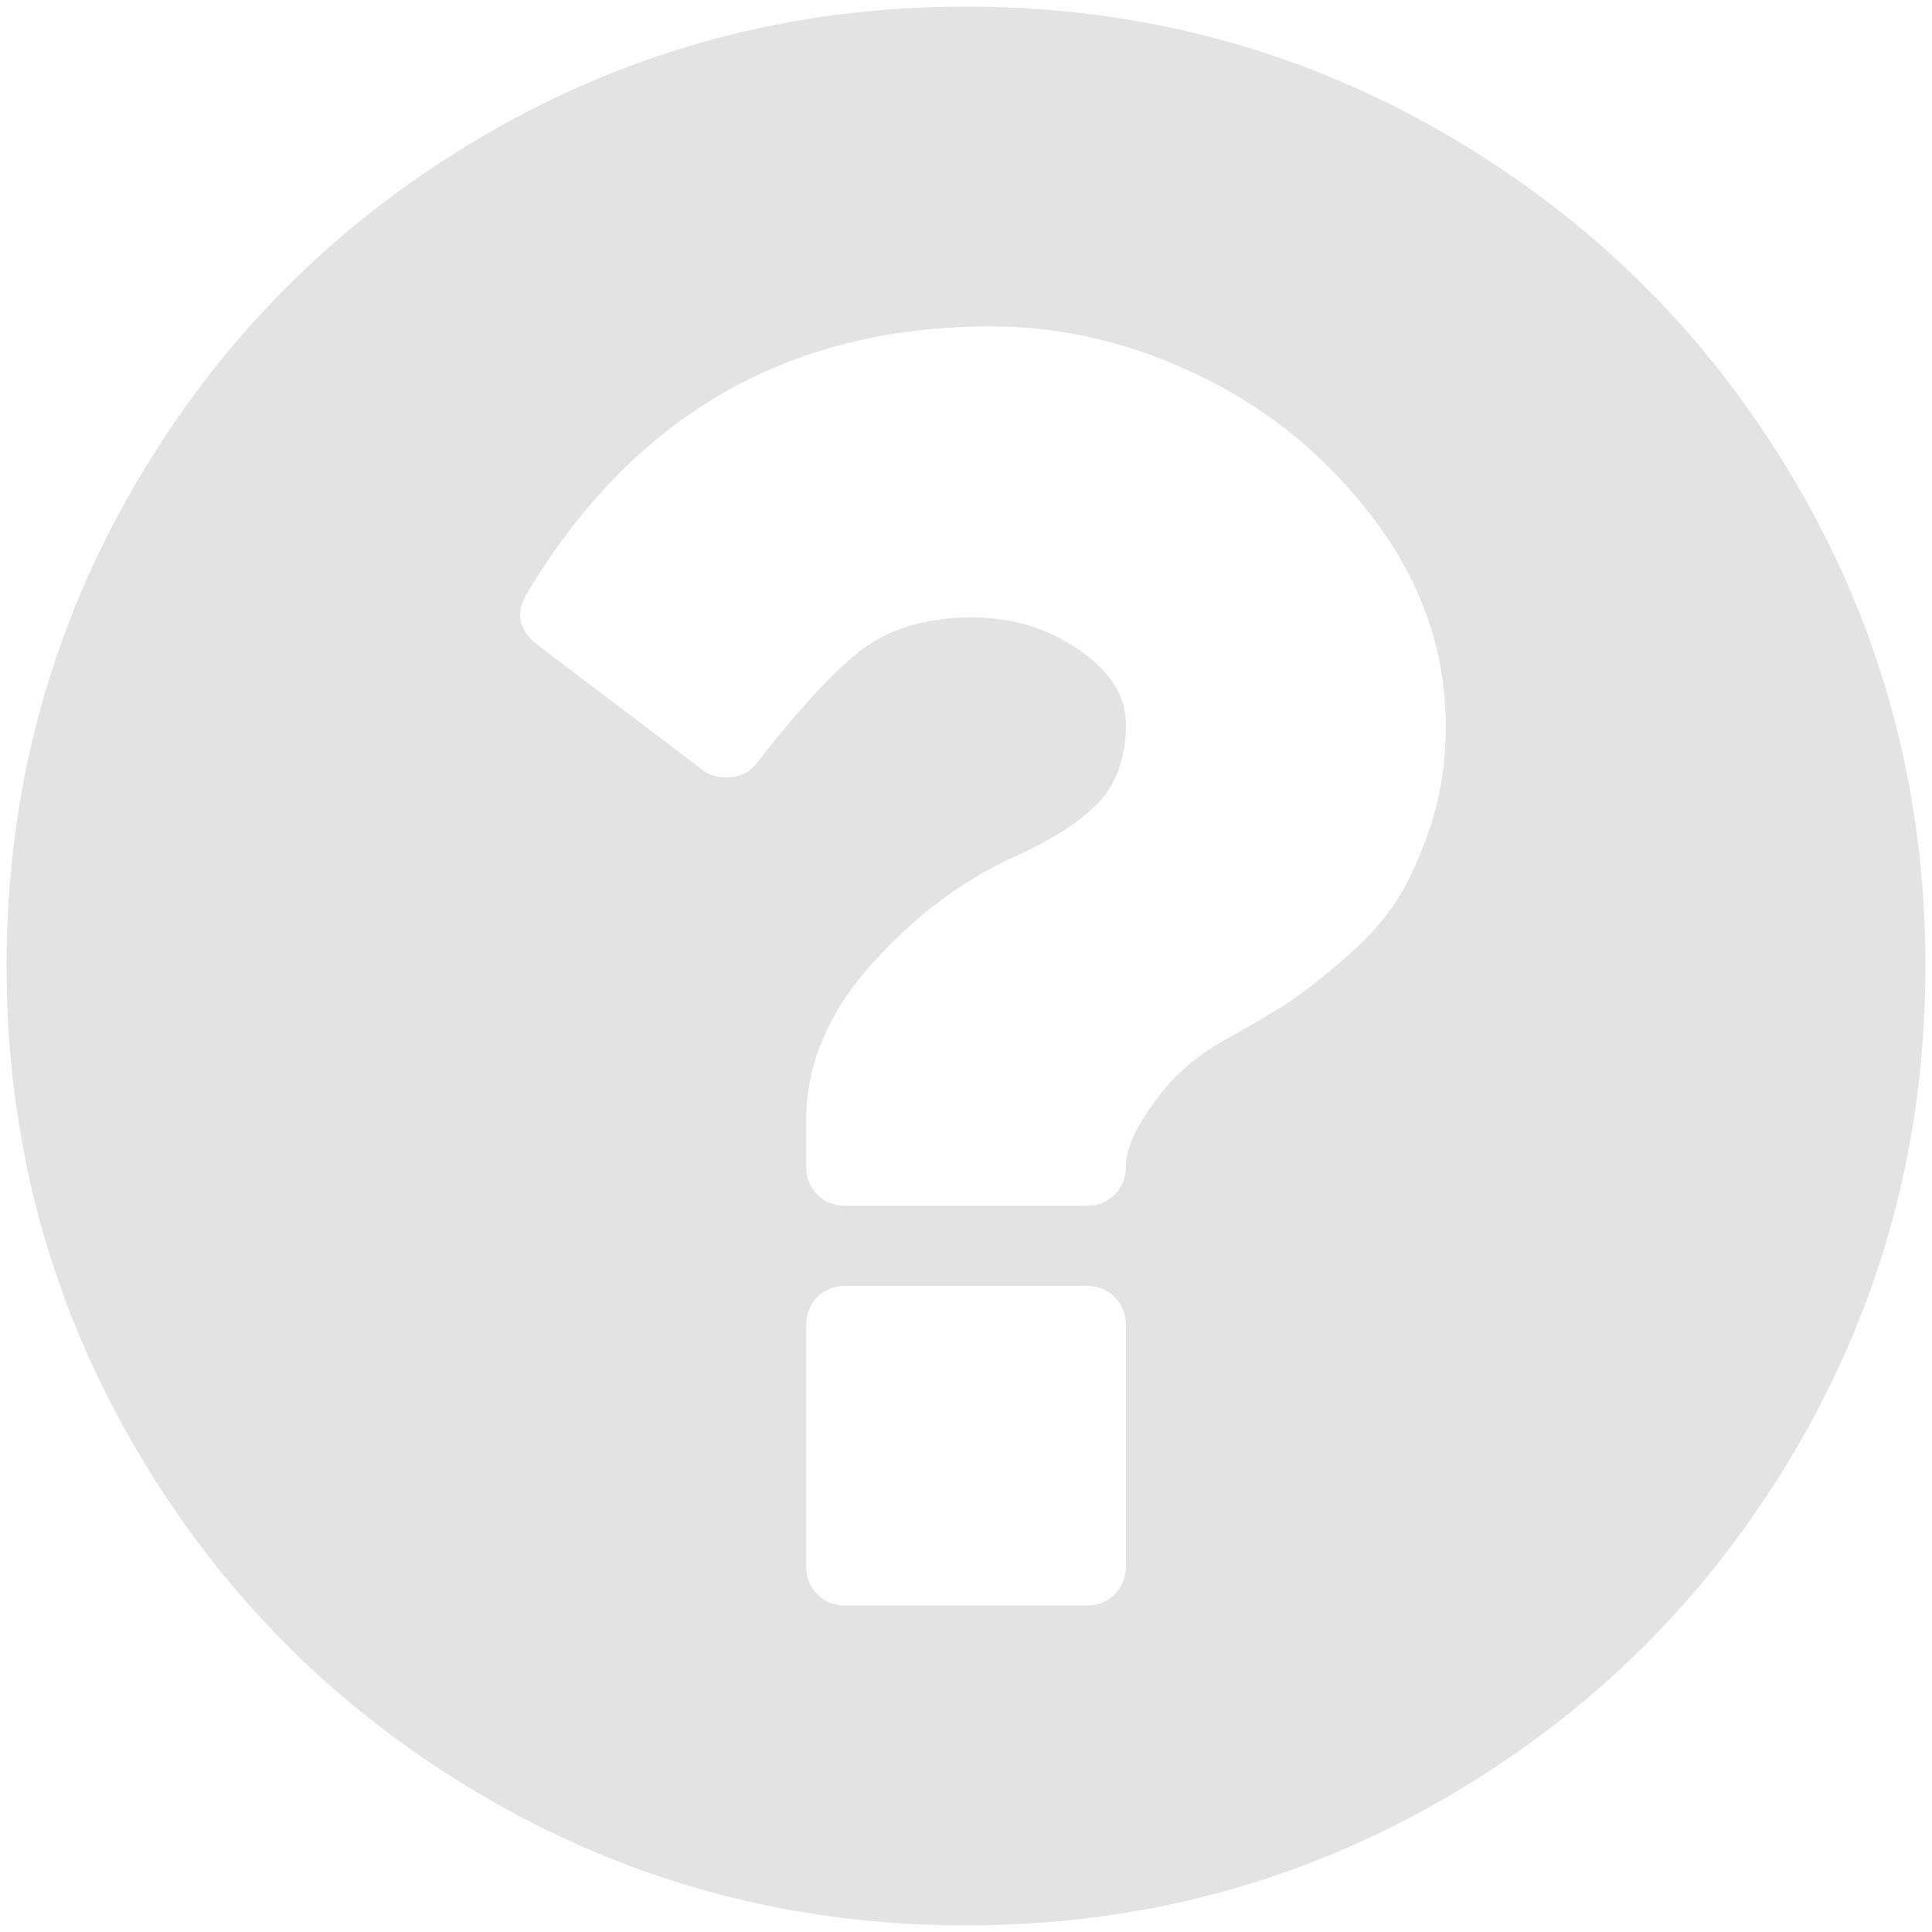
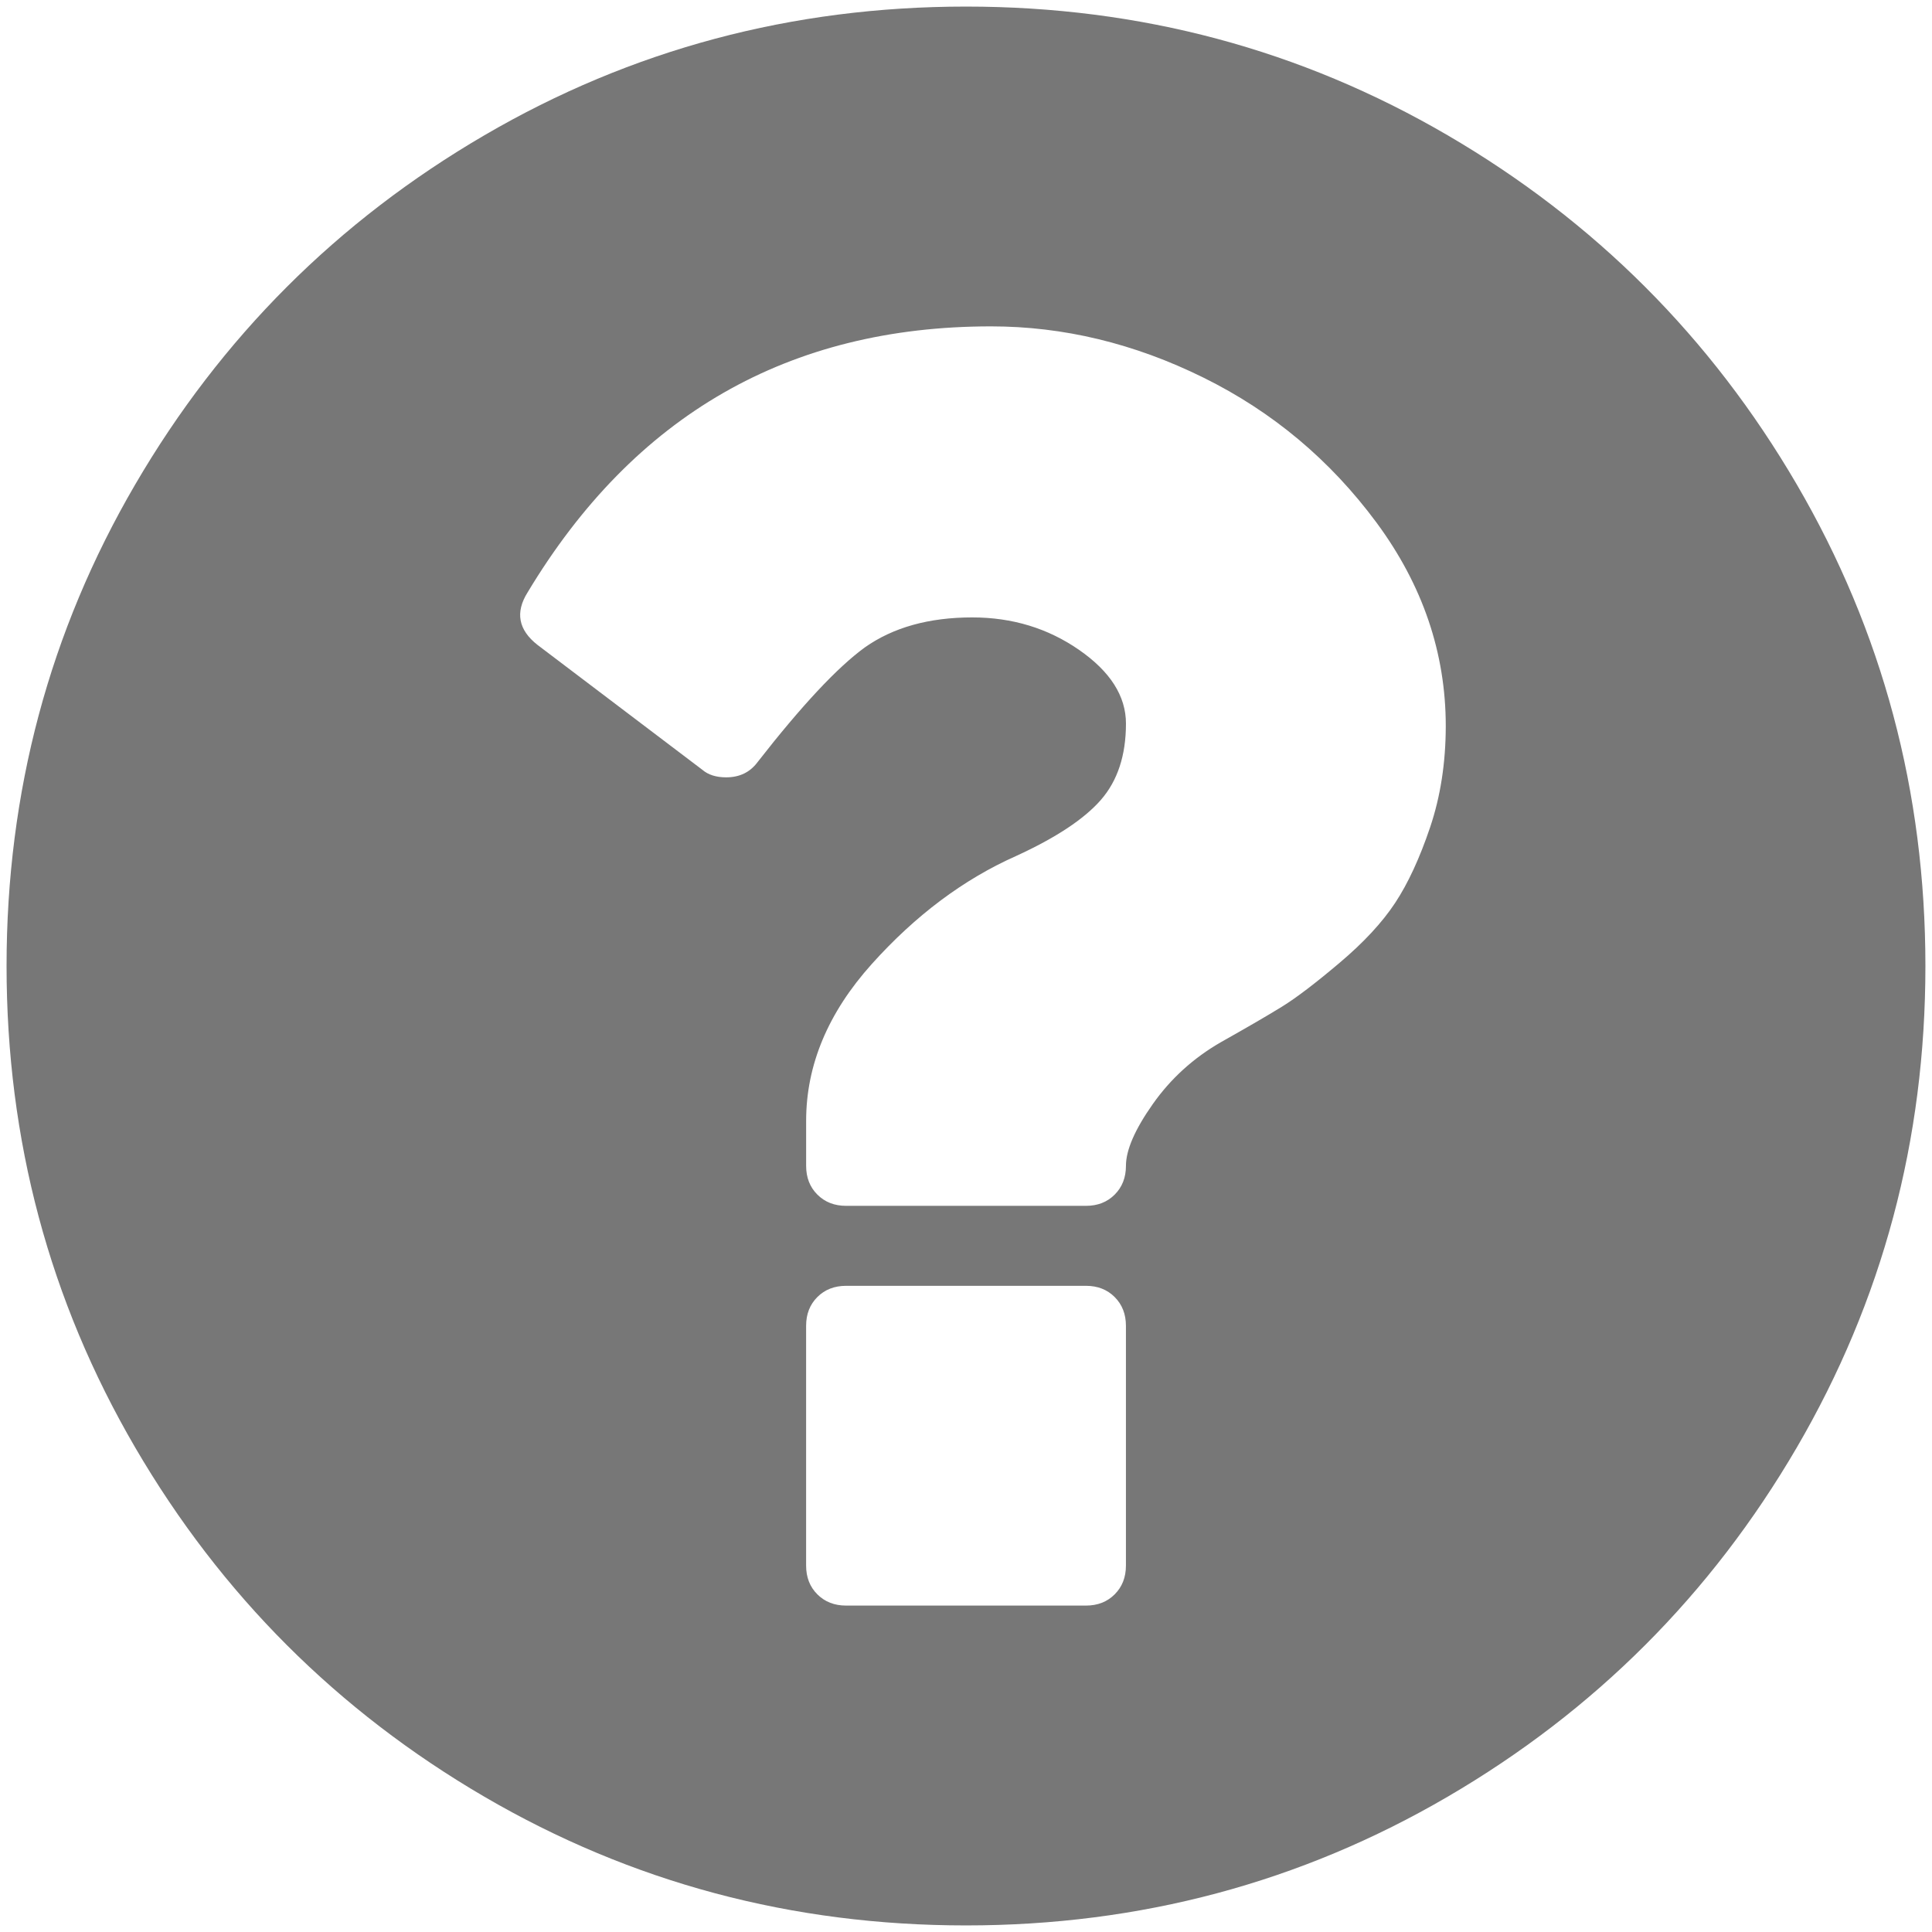
<svg xmlns="http://www.w3.org/2000/svg" width="126px" height="126px" viewBox="0 0 126 126" version="1.1">
  <defs />
  <g id="Symbols" stroke="none" stroke-width="1" fill="none" fill-rule="evenodd">
-     <g id="question23" fill="#e3e3e3">
+     <g id="question23" fill="#777777">
      <path d="M117.18,31.592 C111.585,22.006 103.995,14.416 94.409,8.821 C84.821,3.226 74.354,0.429 63.001,0.429 C51.649,0.429 41.179,3.226 31.593,8.821 C22.006,14.415 14.416,22.005 8.821,31.592 C3.225,41.179 0.428,51.649 0.428,63 C0.428,74.352 3.226,84.82 8.82,94.408 C14.415,103.993 22.005,111.584 31.592,117.179 C41.179,122.774 51.648,125.571 63,125.571 C74.352,125.571 84.822,122.774 94.408,117.179 C103.994,111.585 111.584,103.994 117.179,94.408 C122.773,84.821 125.57,74.351 125.57,63 C125.57,51.648 122.773,41.178 117.18,31.592 L117.18,31.592 Z M73.43,102.107 C73.43,102.867 73.184,103.492 72.696,103.98 C72.209,104.468 71.584,104.712 70.824,104.712 L55.18,104.712 C54.42,104.712 53.795,104.468 53.306,103.98 C52.817,103.492 52.573,102.867 52.573,102.107 L52.573,86.463 C52.573,85.703 52.817,85.078 53.306,84.589 C53.795,84.102 54.42,83.858 55.18,83.858 L70.824,83.858 C71.584,83.858 72.209,84.102 72.696,84.589 C73.184,85.078 73.43,85.703 73.43,86.463 L73.43,102.107 L73.43,102.107 Z M93.268,53.956 C92.589,55.966 91.829,57.61 90.987,58.886 C90.145,60.162 88.936,61.466 87.36,62.796 C85.787,64.127 84.537,65.078 83.612,65.649 C82.69,66.218 81.358,66.993 79.621,67.97 C77.829,69.002 76.35,70.346 75.183,72.003 C74.015,73.659 73.431,75.004 73.431,76.035 C73.431,76.796 73.185,77.421 72.697,77.909 C72.21,78.398 71.585,78.642 70.825,78.642 L55.181,78.642 C54.421,78.642 53.796,78.398 53.307,77.909 C52.818,77.421 52.574,76.796 52.574,76.035 L52.574,73.101 C52.574,69.462 53.999,66.053 56.851,62.876 C59.703,59.698 62.84,57.349 66.262,55.828 C68.868,54.634 70.715,53.411 71.801,52.162 C72.889,50.913 73.432,49.255 73.432,47.192 C73.432,45.399 72.412,43.797 70.375,42.384 C68.338,40.972 66.018,40.266 63.41,40.266 C60.585,40.266 58.25,40.918 56.403,42.222 C54.61,43.525 52.275,46.024 49.396,49.717 C48.907,50.369 48.228,50.696 47.359,50.696 C46.707,50.696 46.191,50.533 45.811,50.208 L35.057,42.061 C33.808,41.083 33.591,39.943 34.405,38.639 C41.358,27.07 51.433,21.285 64.631,21.285 C69.358,21.285 73.975,22.399 78.483,24.626 C82.991,26.852 86.752,30.003 89.768,34.077 C92.78,38.15 94.289,42.577 94.289,47.357 C94.286,49.747 93.945,51.946 93.268,53.956 L93.268,53.956 Z" id="Shape" />
    </g>
  </g>
</svg>
